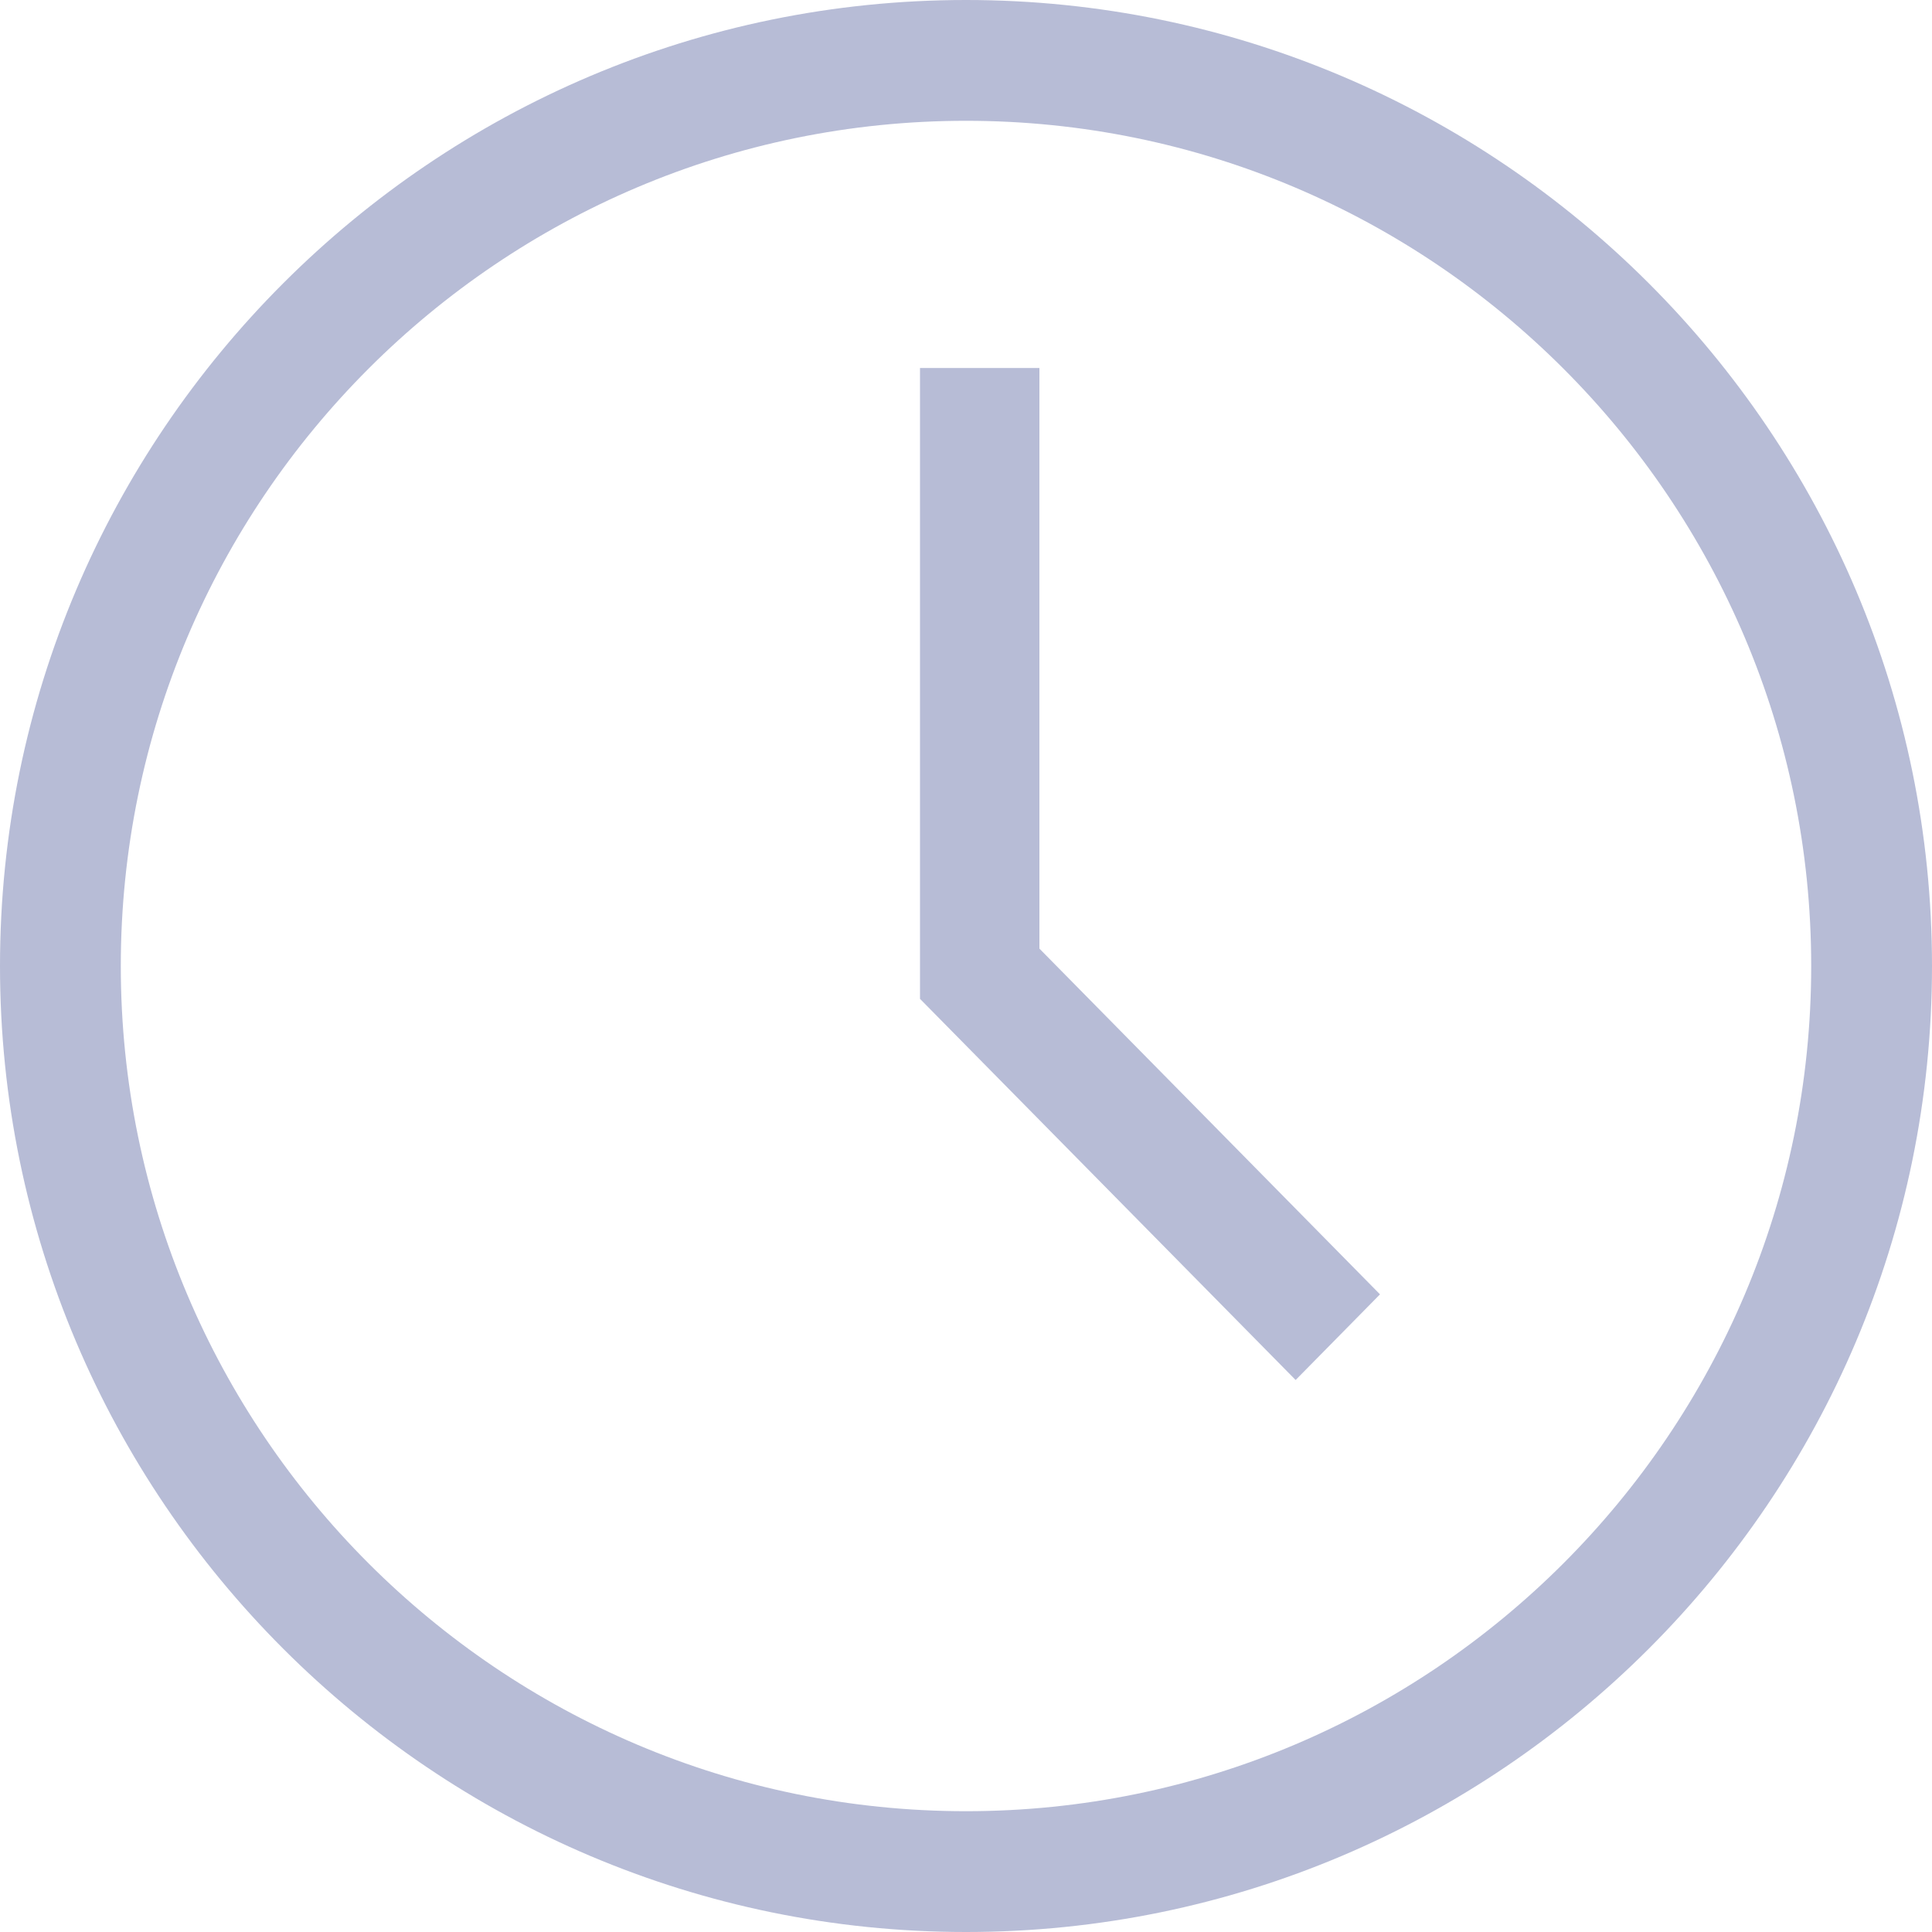
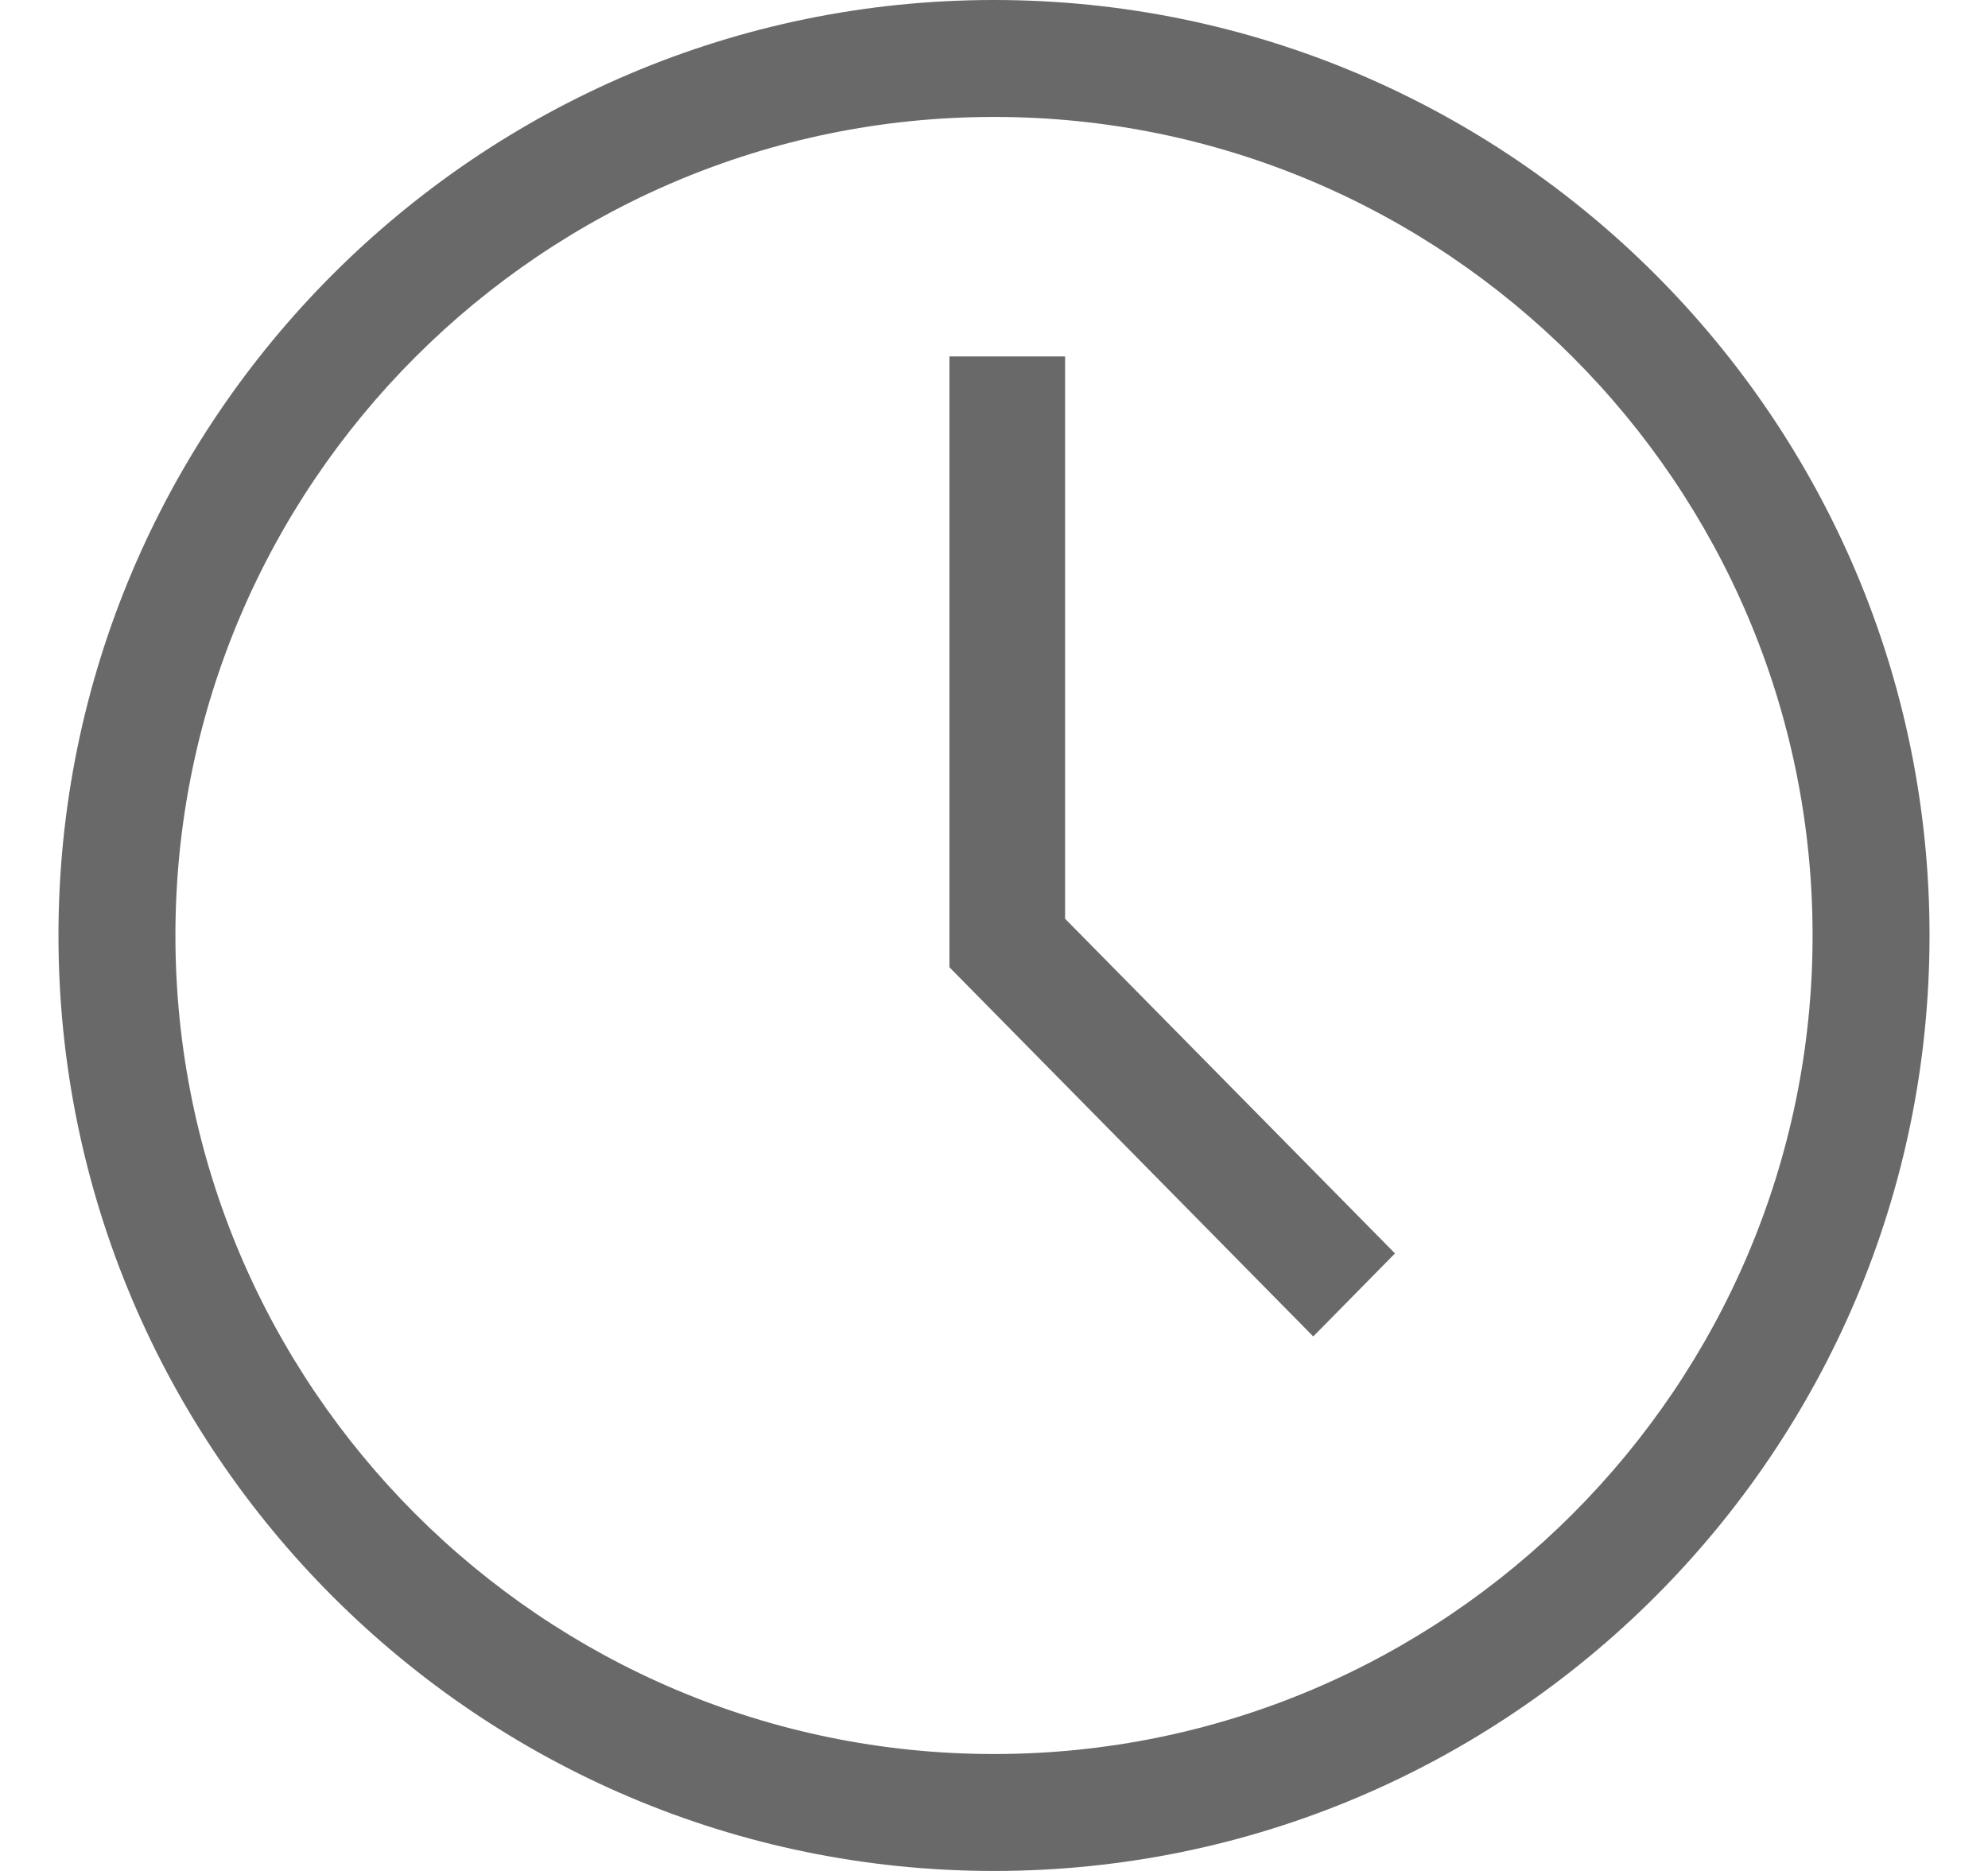
- <svg xmlns="http://www.w3.org/2000/svg" width="21" height="21" viewBox="0 0 21 21">
-   <g fill="#B7BCD6">
-     <path d="M10.5 0C4.71 0 0 4.71 0 10.5S4.71 21 10.5 21 21 16.29 21 10.5 16.29 0 10.5 0zm0 19.687c-5.066 0-9.187-4.12-9.187-9.187 0-5.066 4.12-9.187 9.187-9.187 5.066 0 9.187 4.12 9.187 9.187 0 5.066-4.12 9.187-9.187 9.187z" />
-     <path d="M11.298 4L10 4 10 10.857 14.083 15 15 14.069 11.298 10.311z" />
-   </g>
+ <svg xmlns="http://www.w3.org/2000/svg" width="17" height="16" viewBox="0 0 17 16" fill="none">
+   <path fill-rule="evenodd" clip-rule="evenodd" d="M0.5 8C0.5 3.589 4.089 0 8.5 0C12.911 0 16.5 3.589 16.5 8C16.5 12.411 12.911 16 8.5 16C4.089 16 0.5 12.411 0.5 8ZM1.5 8C1.5 11.86 4.64 15 8.5 15C12.36 15 15.5 11.86 15.5 8C15.5 4.14 12.36 1 8.5 1C4.64 1 1.5 4.14 1.5 8Z" fill="#696969" />
+   <path d="M9.108 3.048H8.119V8.272L11.23 11.429L11.929 10.719L9.108 7.857V3.048Z" fill="#696969" />
</svg>
